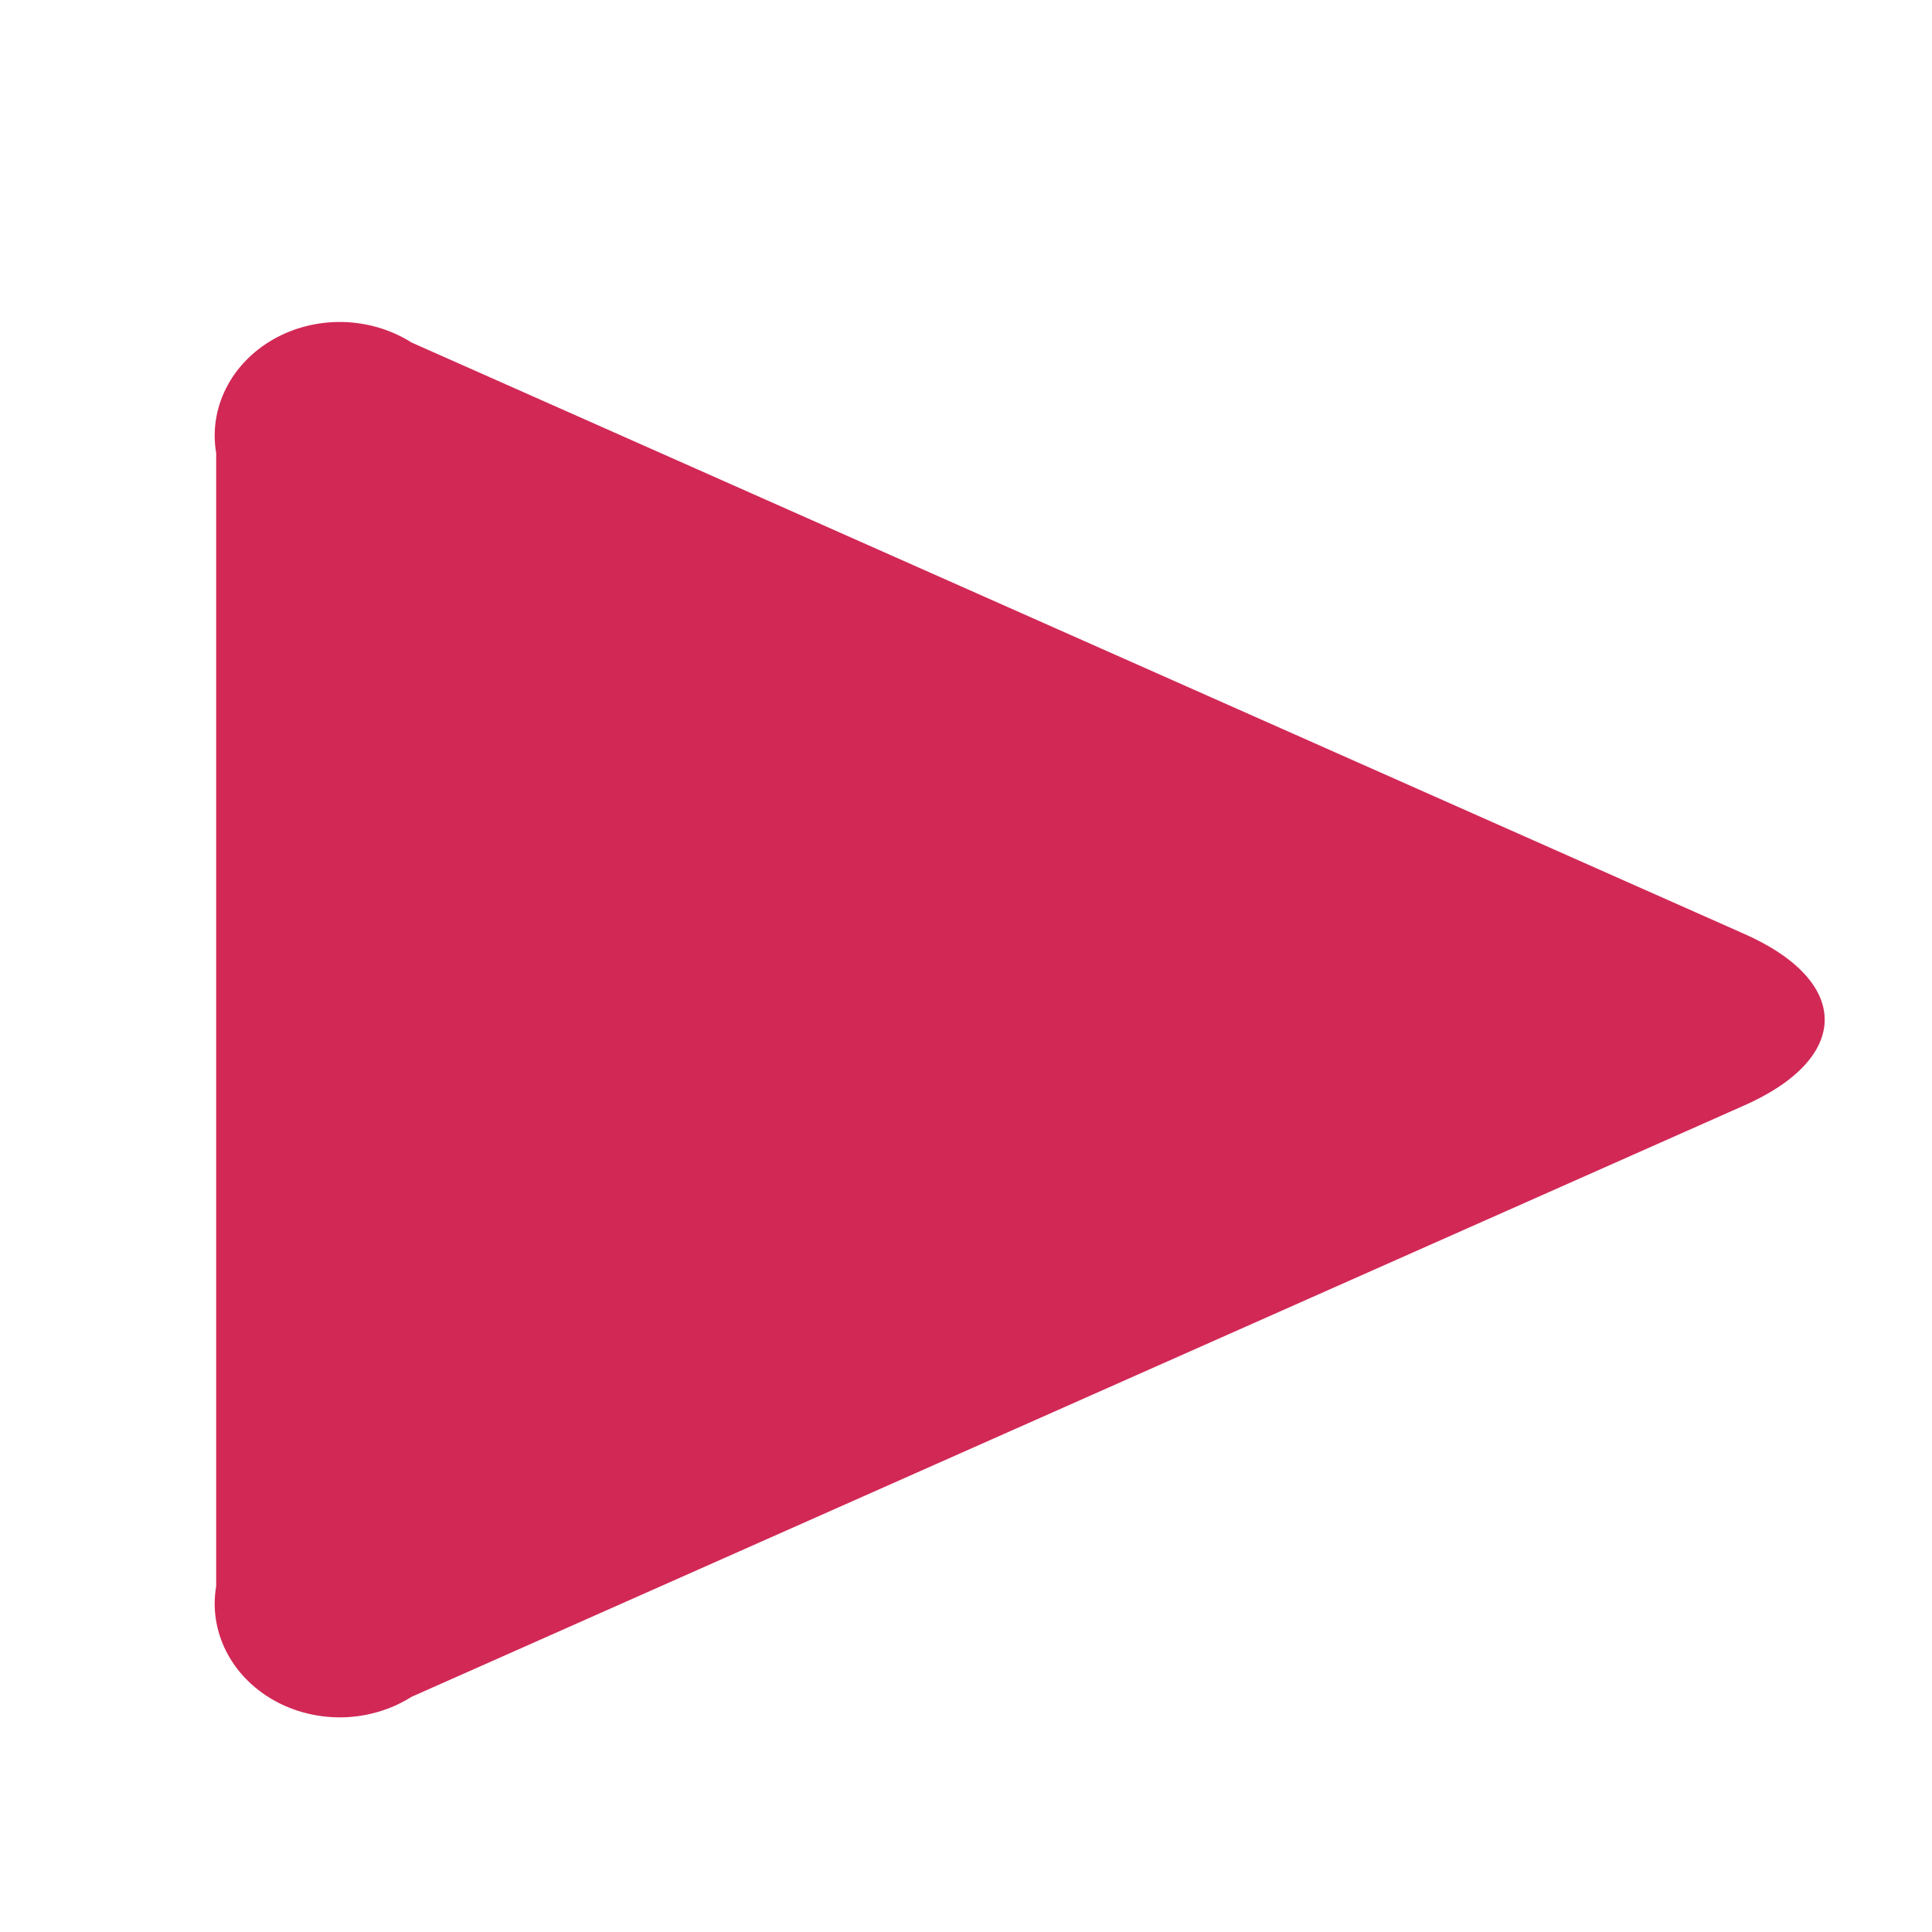
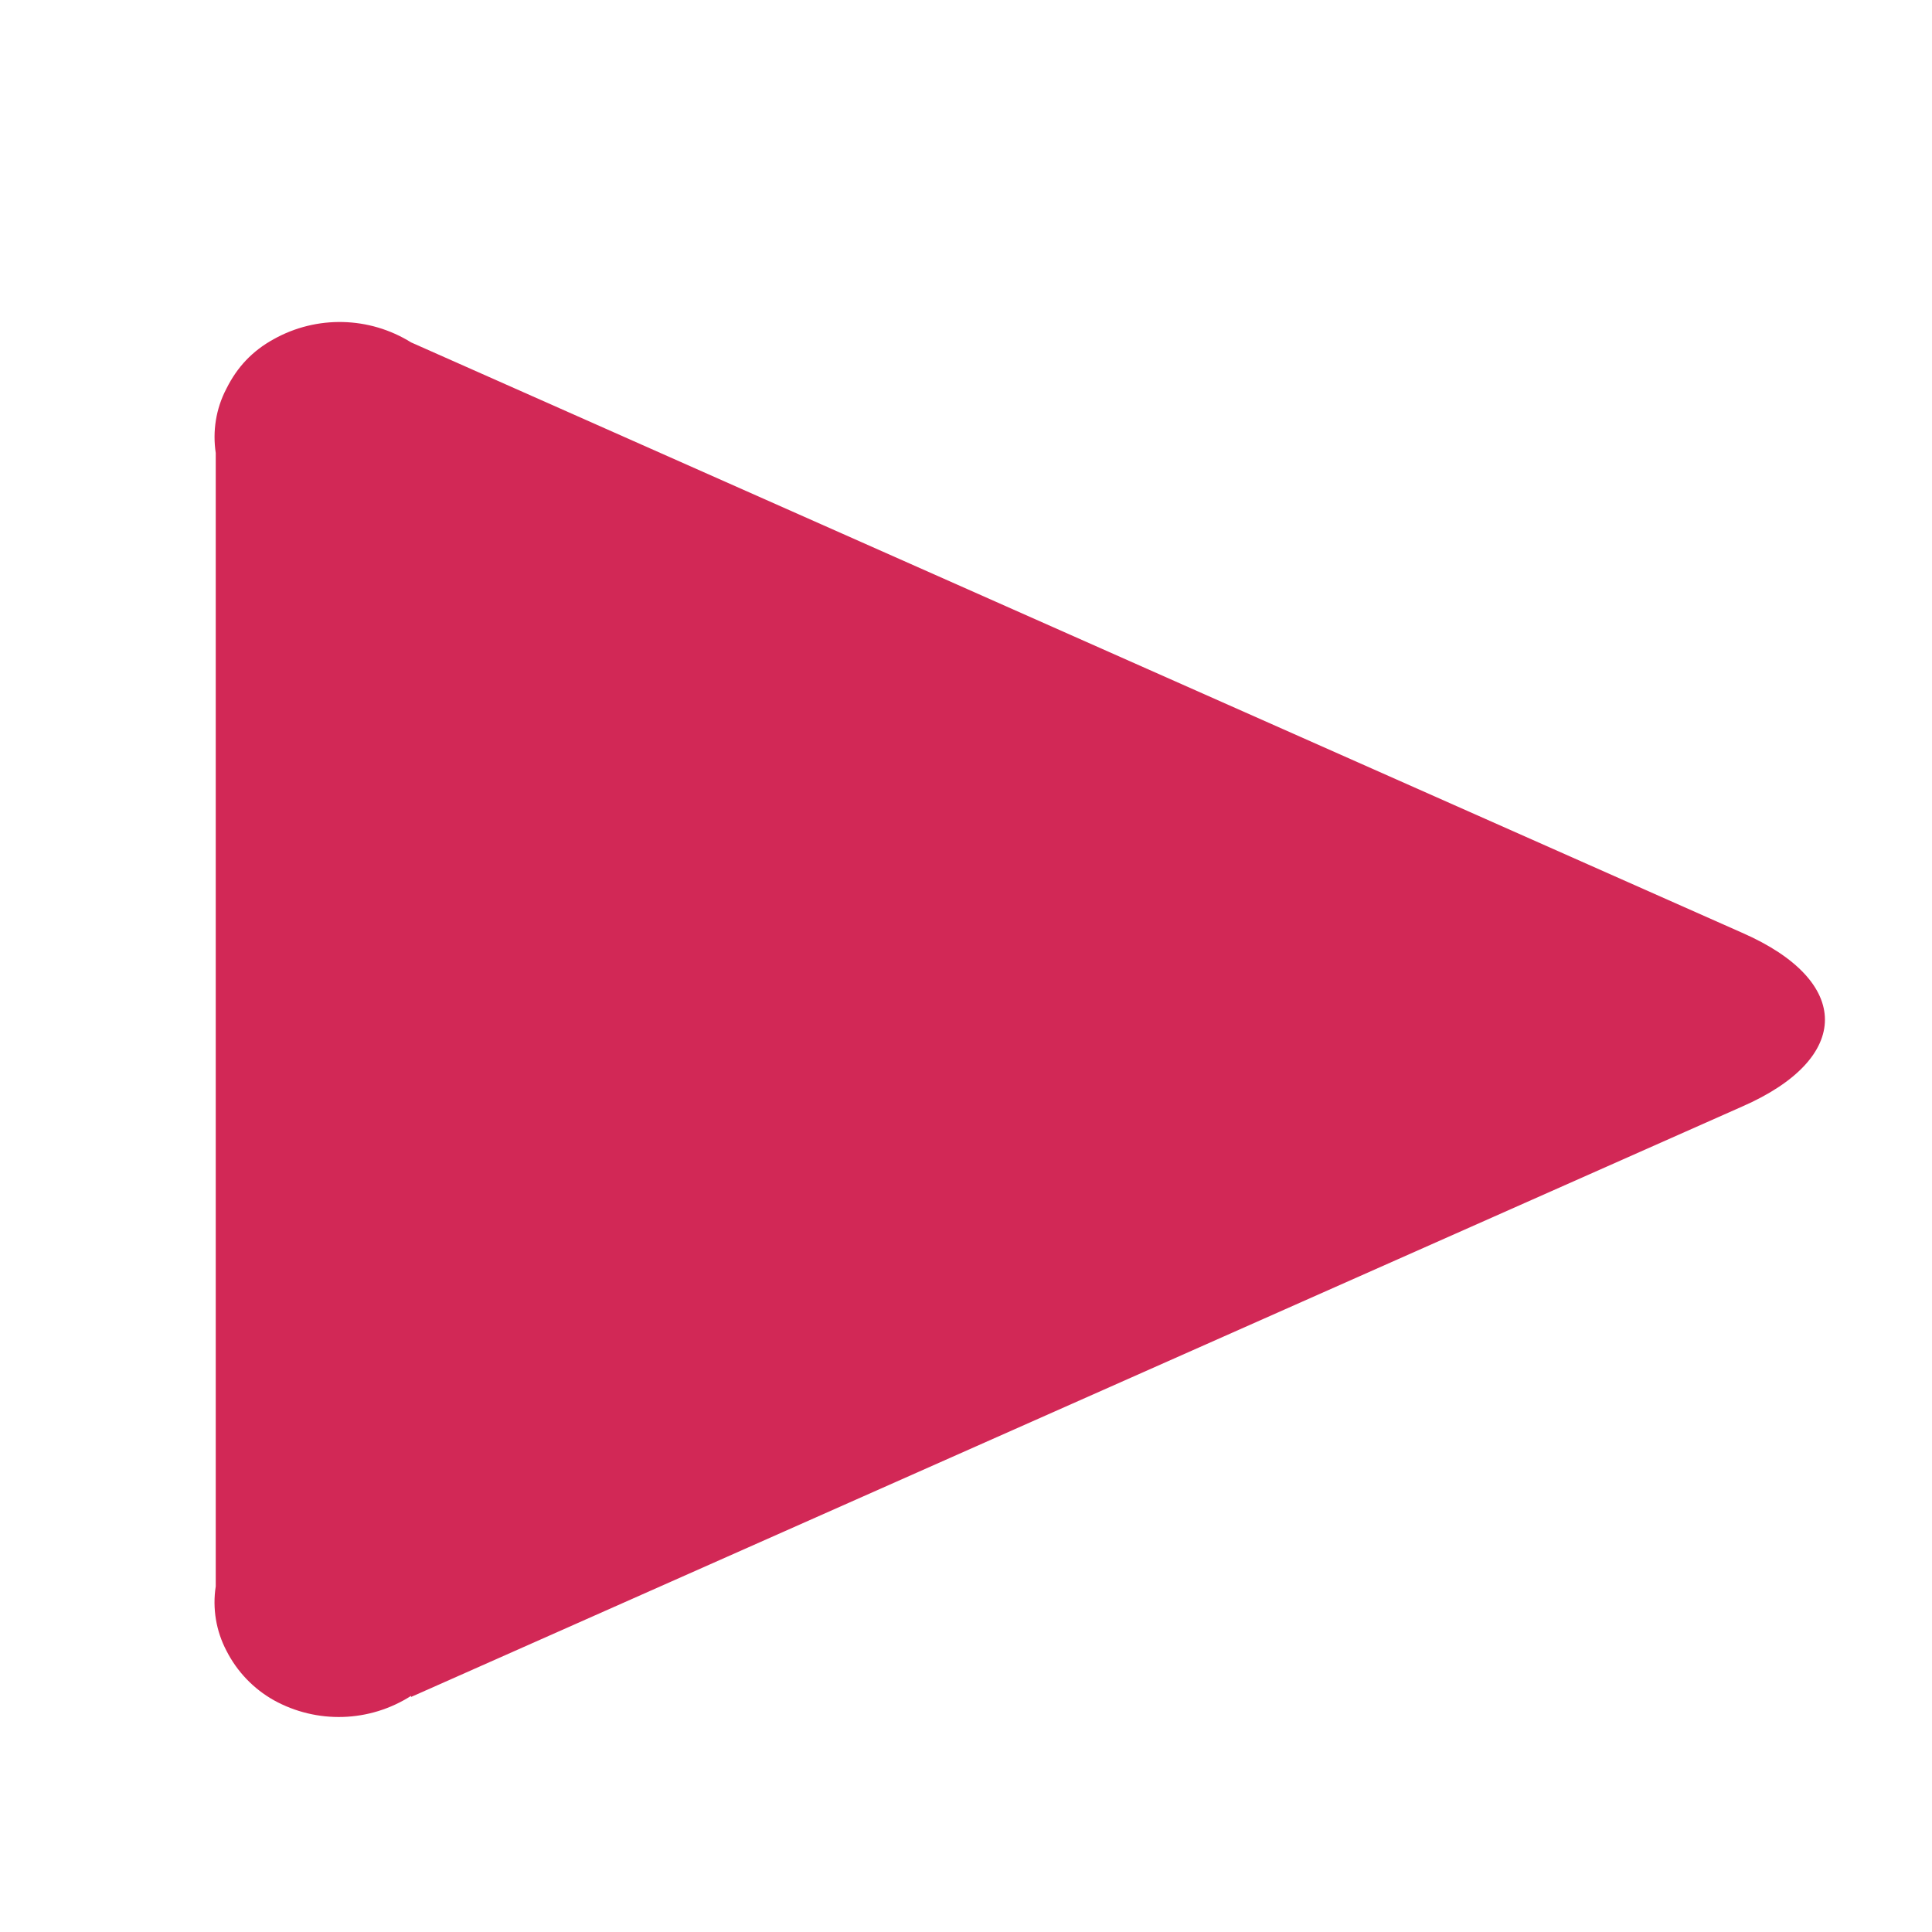
- <svg xmlns="http://www.w3.org/2000/svg" width="18" height="18" viewBox="0 0 18 18" fill="none">
-   <path d="M3.834 15.809C3.646 15.928 3.425 15.994 3.196 16C2.968 16.005 2.743 15.95 2.549 15.84C2.355 15.73 2.201 15.571 2.106 15.382C2.011 15.194 1.979 14.984 2.014 14.779V4.221C1.979 4.016 2.011 3.806 2.106 3.618C2.201 3.429 2.355 3.27 2.549 3.16C2.743 3.05 2.968 2.995 3.196 3C3.425 3.006 3.646 3.072 3.834 3.191L16.233 8.693C17.256 9.138 17.256 9.862 16.233 10.307L3.834 15.809Z" fill="#D22856" />
+ <svg xmlns="http://www.w3.org/2000/svg" width="18" height="18" fill="none">
+   <path d="M3.83 15.8a1.25 1.25 0 0 1-1.28.04 1.1 1.1 0 0 1-.44-.46.97.97 0 0 1-.1-.6V4.22c-.03-.2 0-.41.1-.6.1-.2.24-.35.44-.46a1.26 1.26 0 0 1 1.28.03l12.4 5.5c1.03.45 1.03 1.17 0 1.62l-12.4 5.5Z" fill="#D22856" />
</svg>
